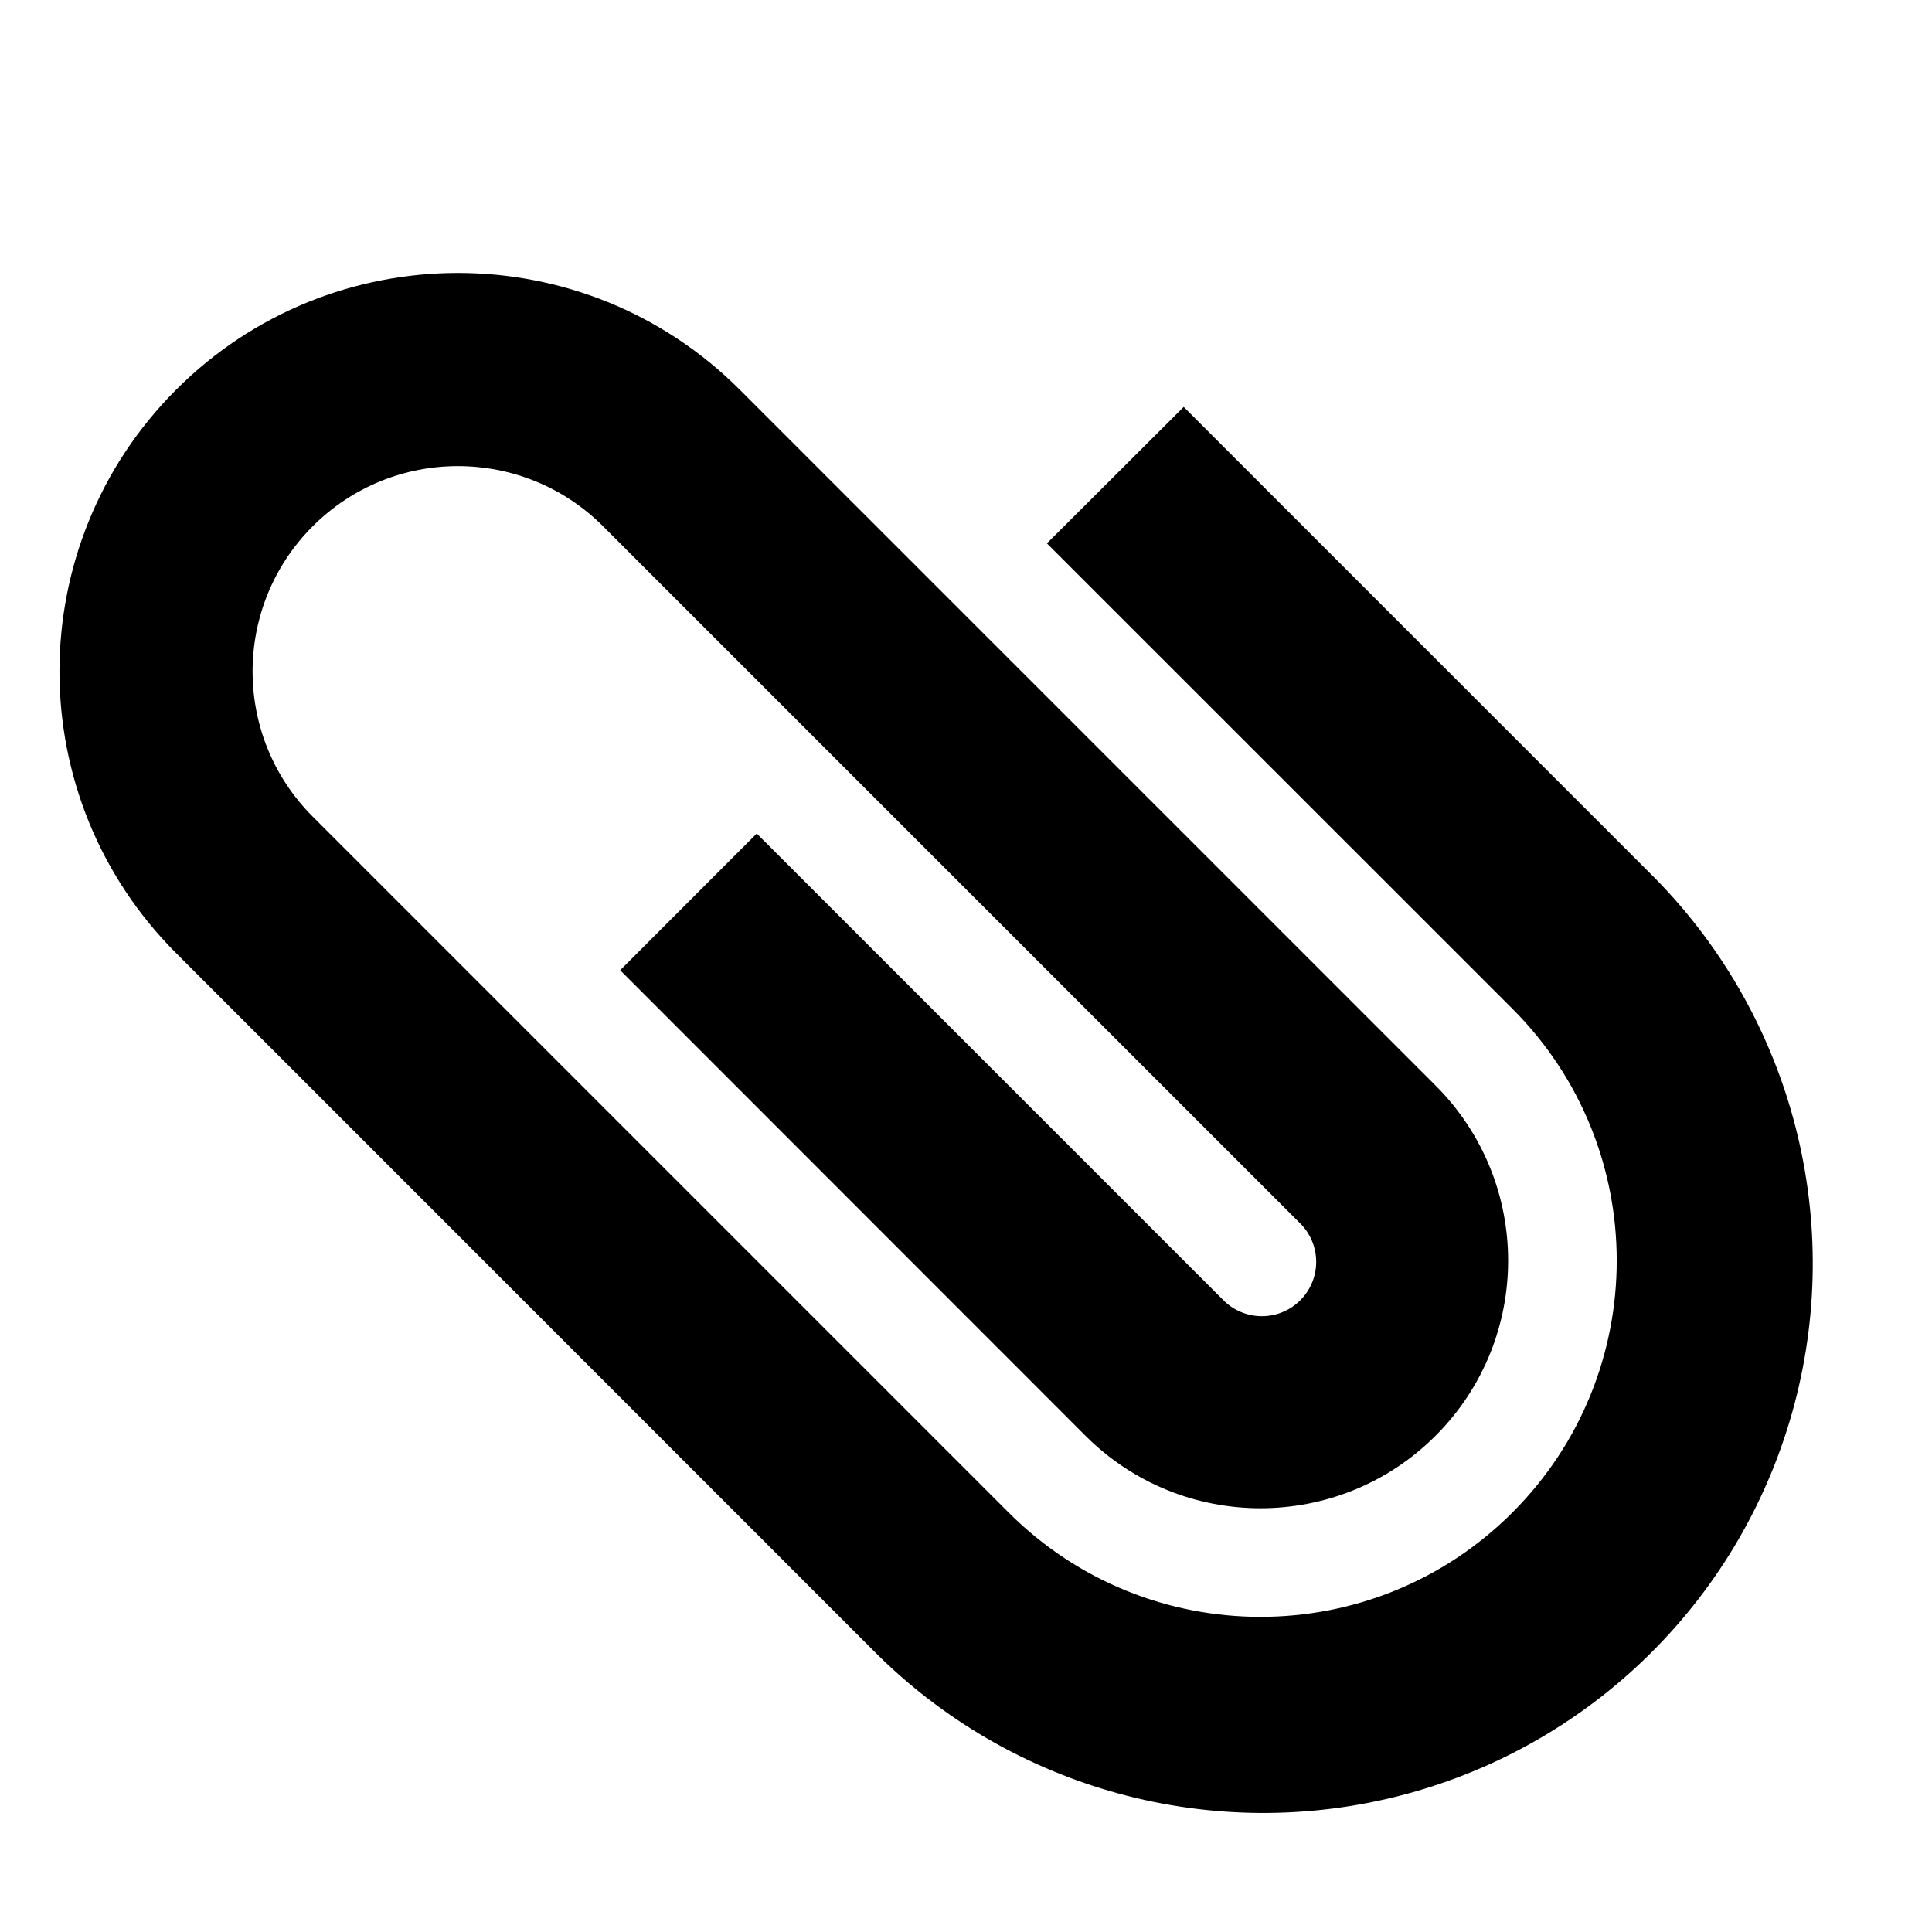
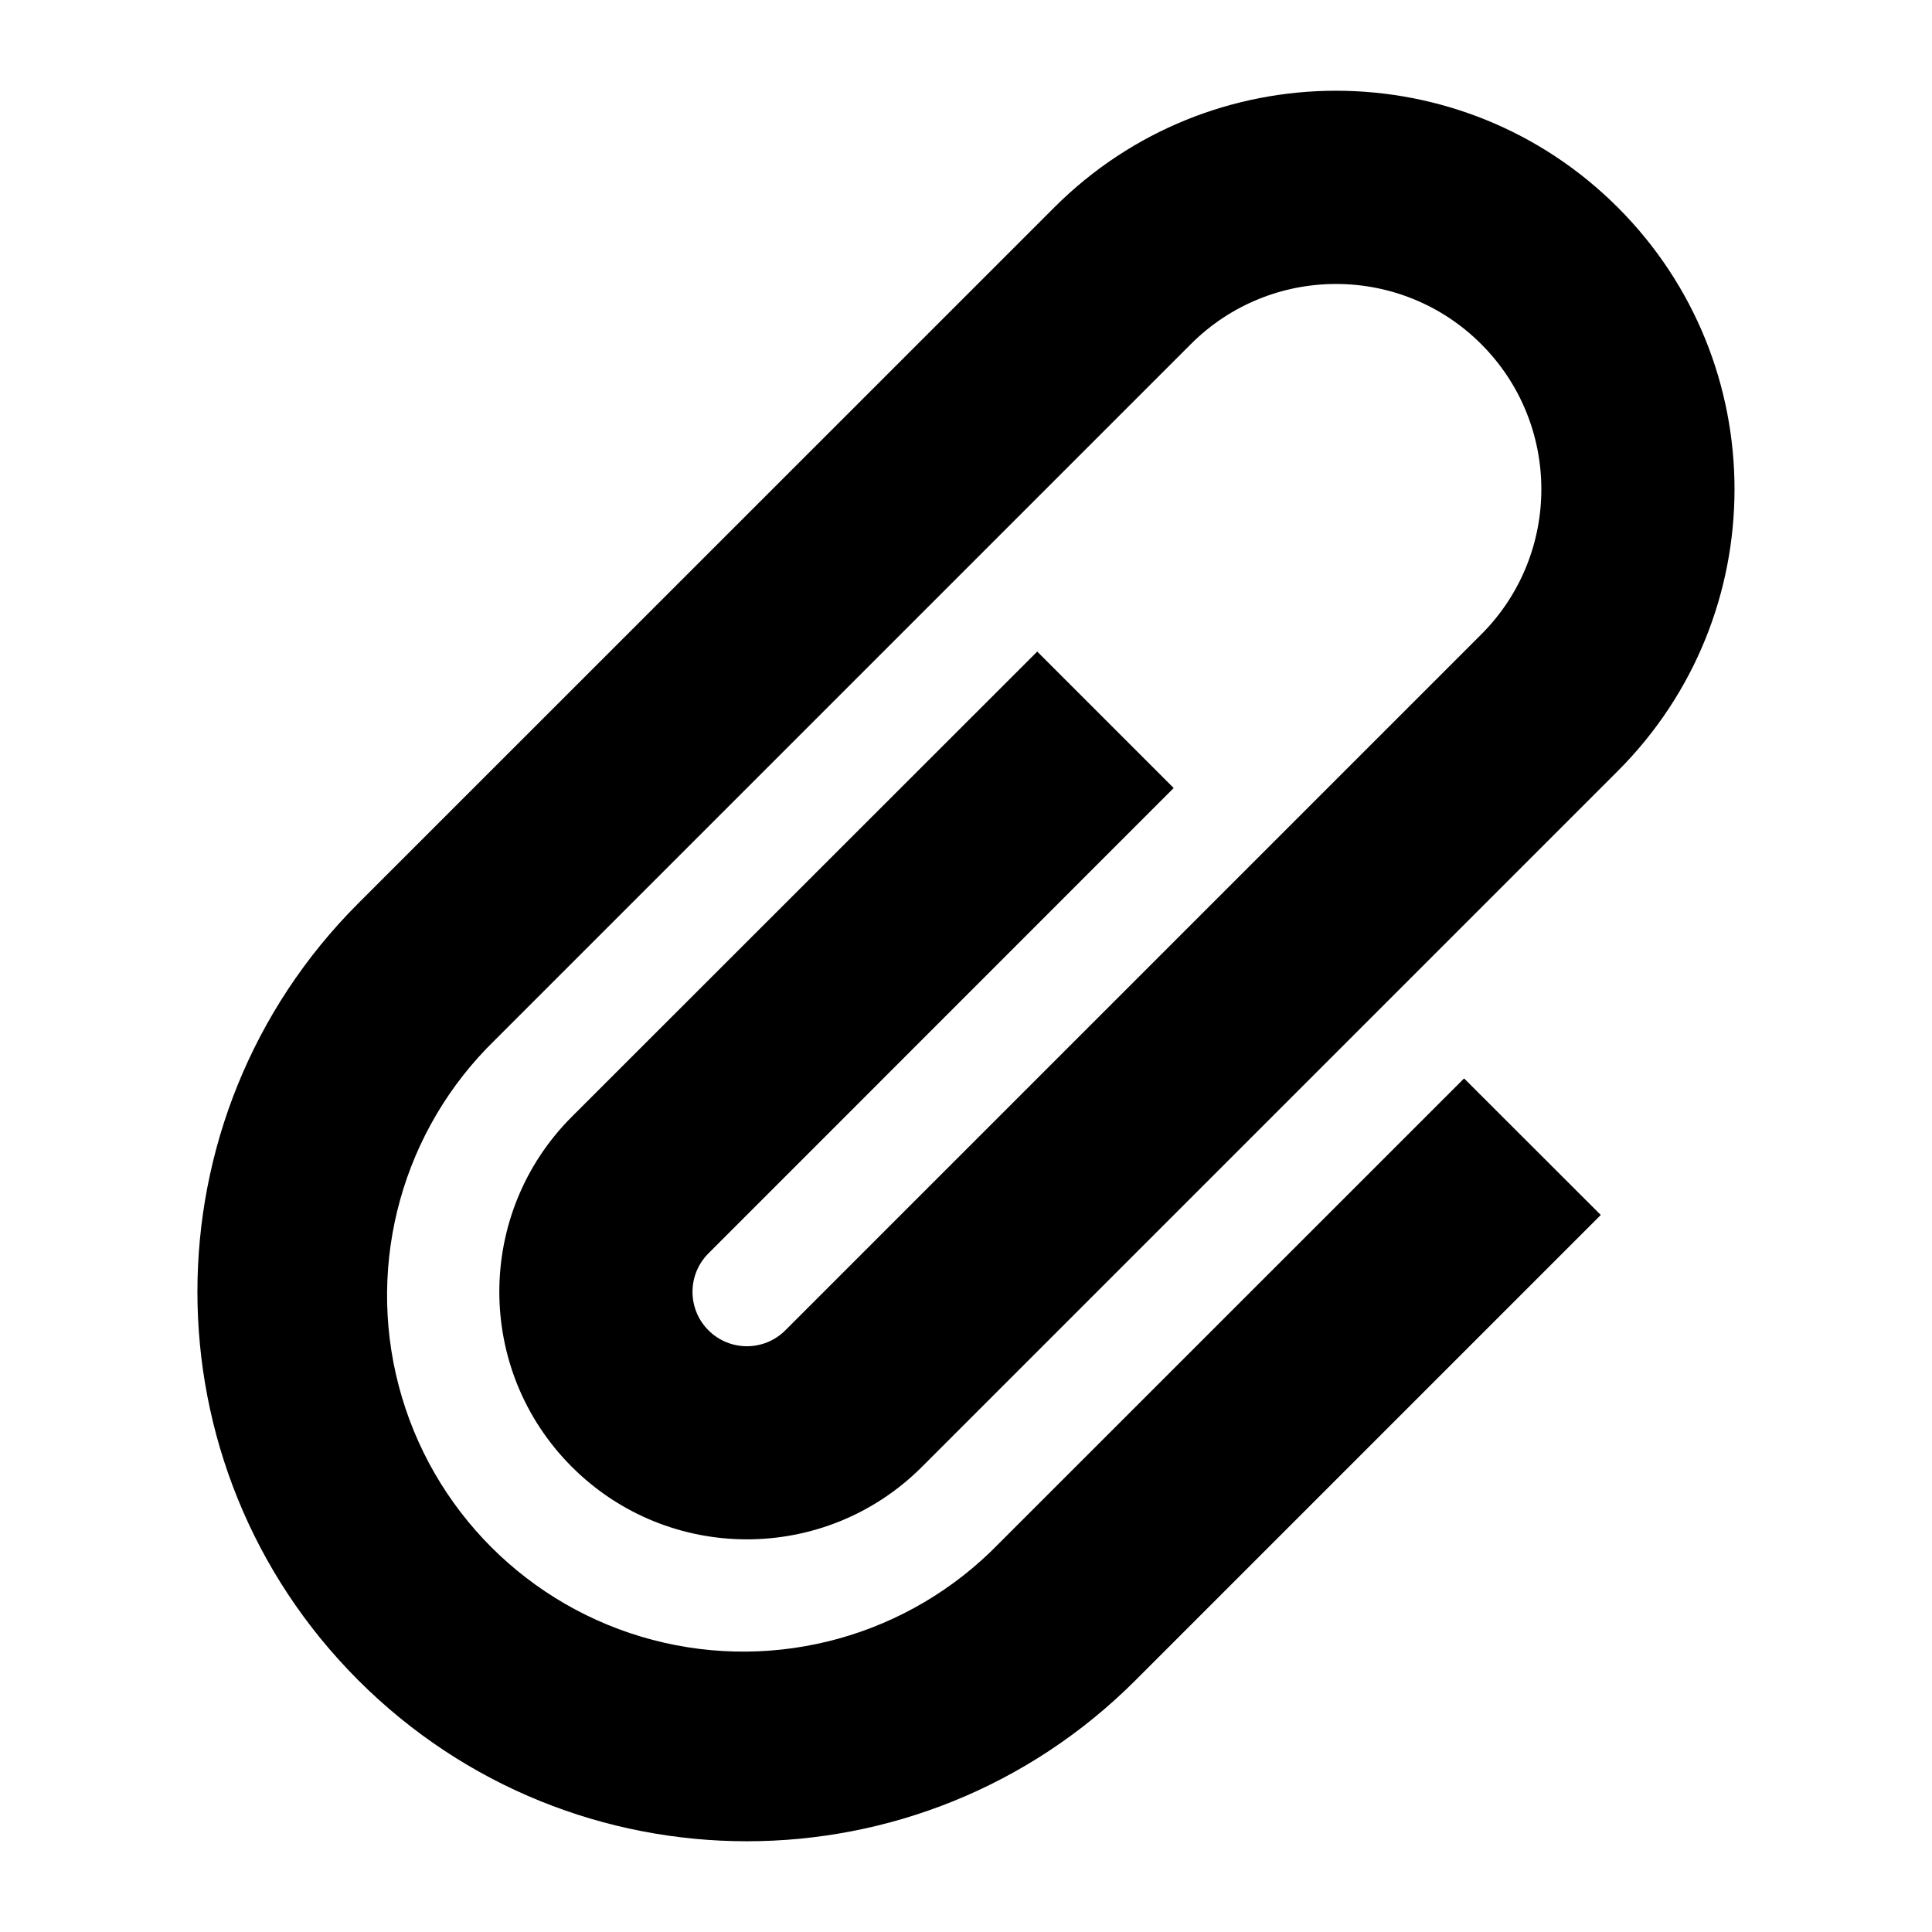
<svg width="16" height="16" fill="currentColor" viewBox="0 0 16 16">
-   <path fill="currentColor" d="M1.459 7.894a3.3 3.3 0 1 1 4.667-4.667l5.763 5.763a2.05 2.05 0 1 1-2.9 2.9L5.136 8.035l1.131-1.132 3.854 3.854a.45.45 0 1 0 .636-.636L4.994 4.358A1.7 1.7 0 0 0 2.59 6.763l5.763 5.763a2.95 2.95 0 1 0 4.172-4.172L8.67 4.5 9.803 3.37l3.853 3.853a4.55 4.55 0 1 1-6.434 6.435z" />
+   <path fill="currentColor" d="M8.731 1.718a3.3 3.3 0 0 1 4.667 4.667l-5.763 5.763a2.05 2.05 0 1 1-2.899-2.9L8.59 5.396 9.72 6.526 5.867 10.38a.45.45 0 1 0 .637.637l5.763-5.763A1.7 1.7 0 1 0 9.862 2.85L4.1 8.612a2.95 2.95 0 1 0 4.171 4.172l3.854-3.853 1.132 1.131-3.854 3.854A4.55 4.55 0 1 1 2.968 7.48z" />
</svg>
